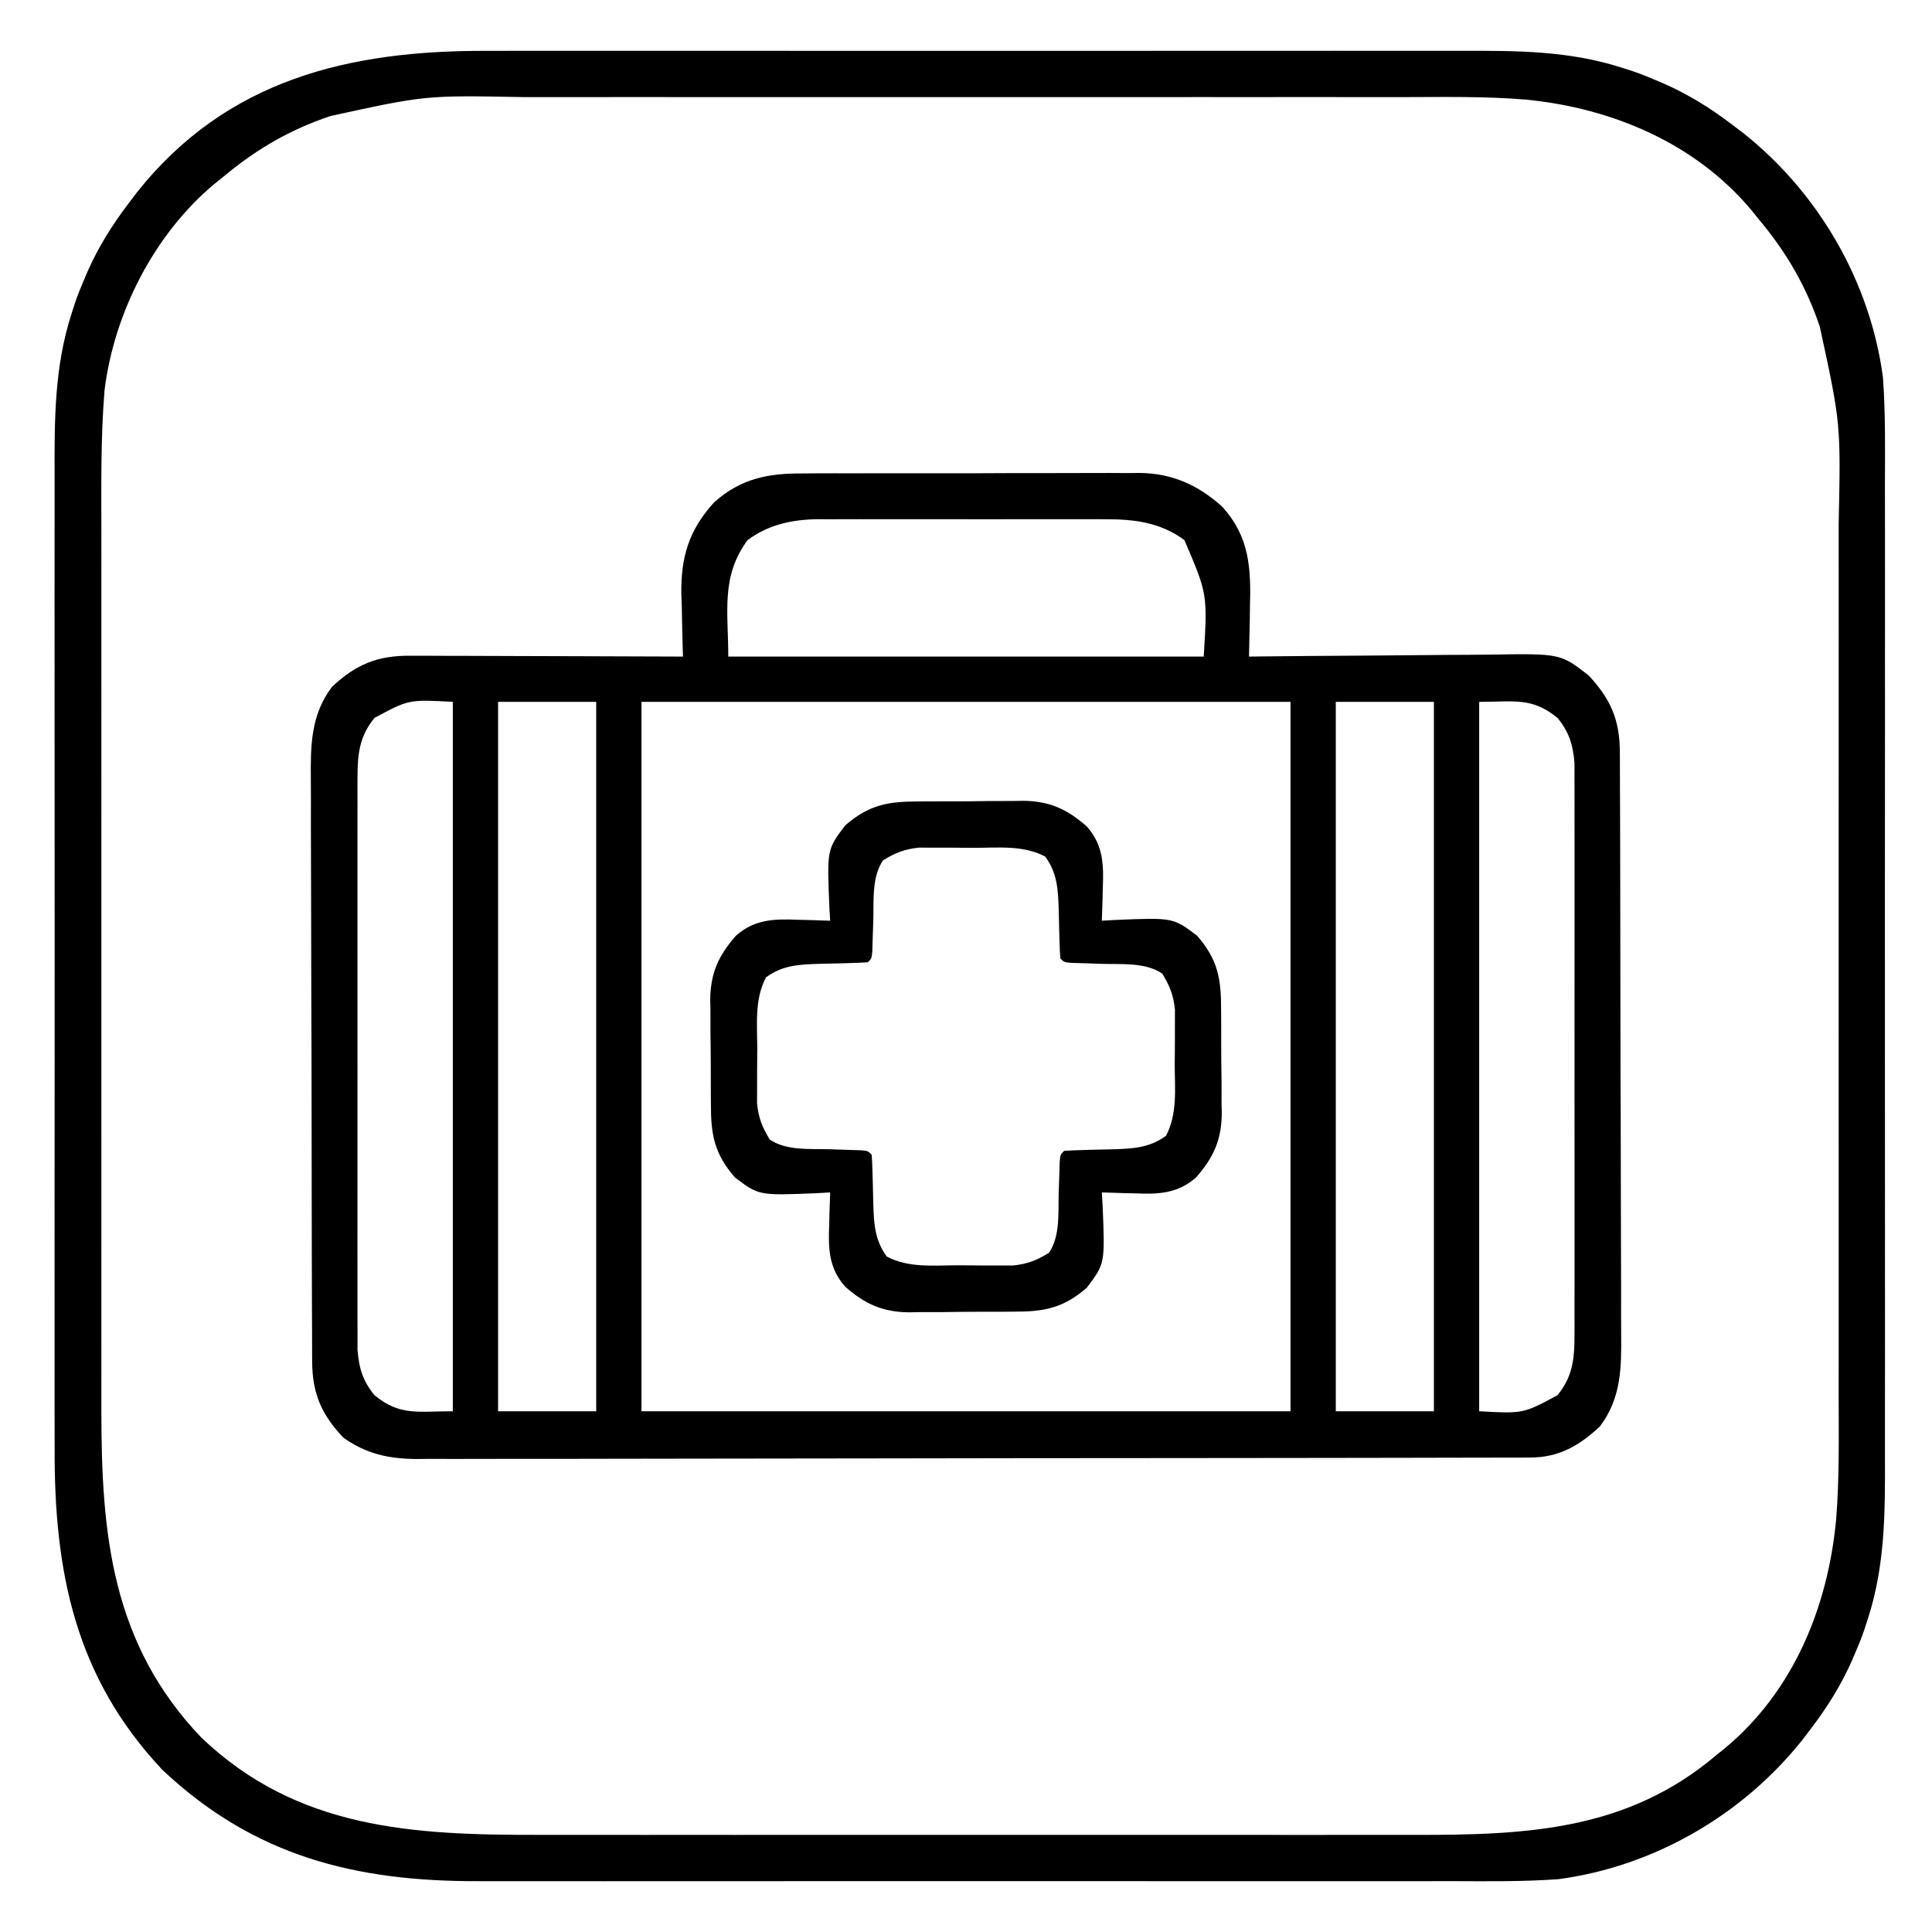
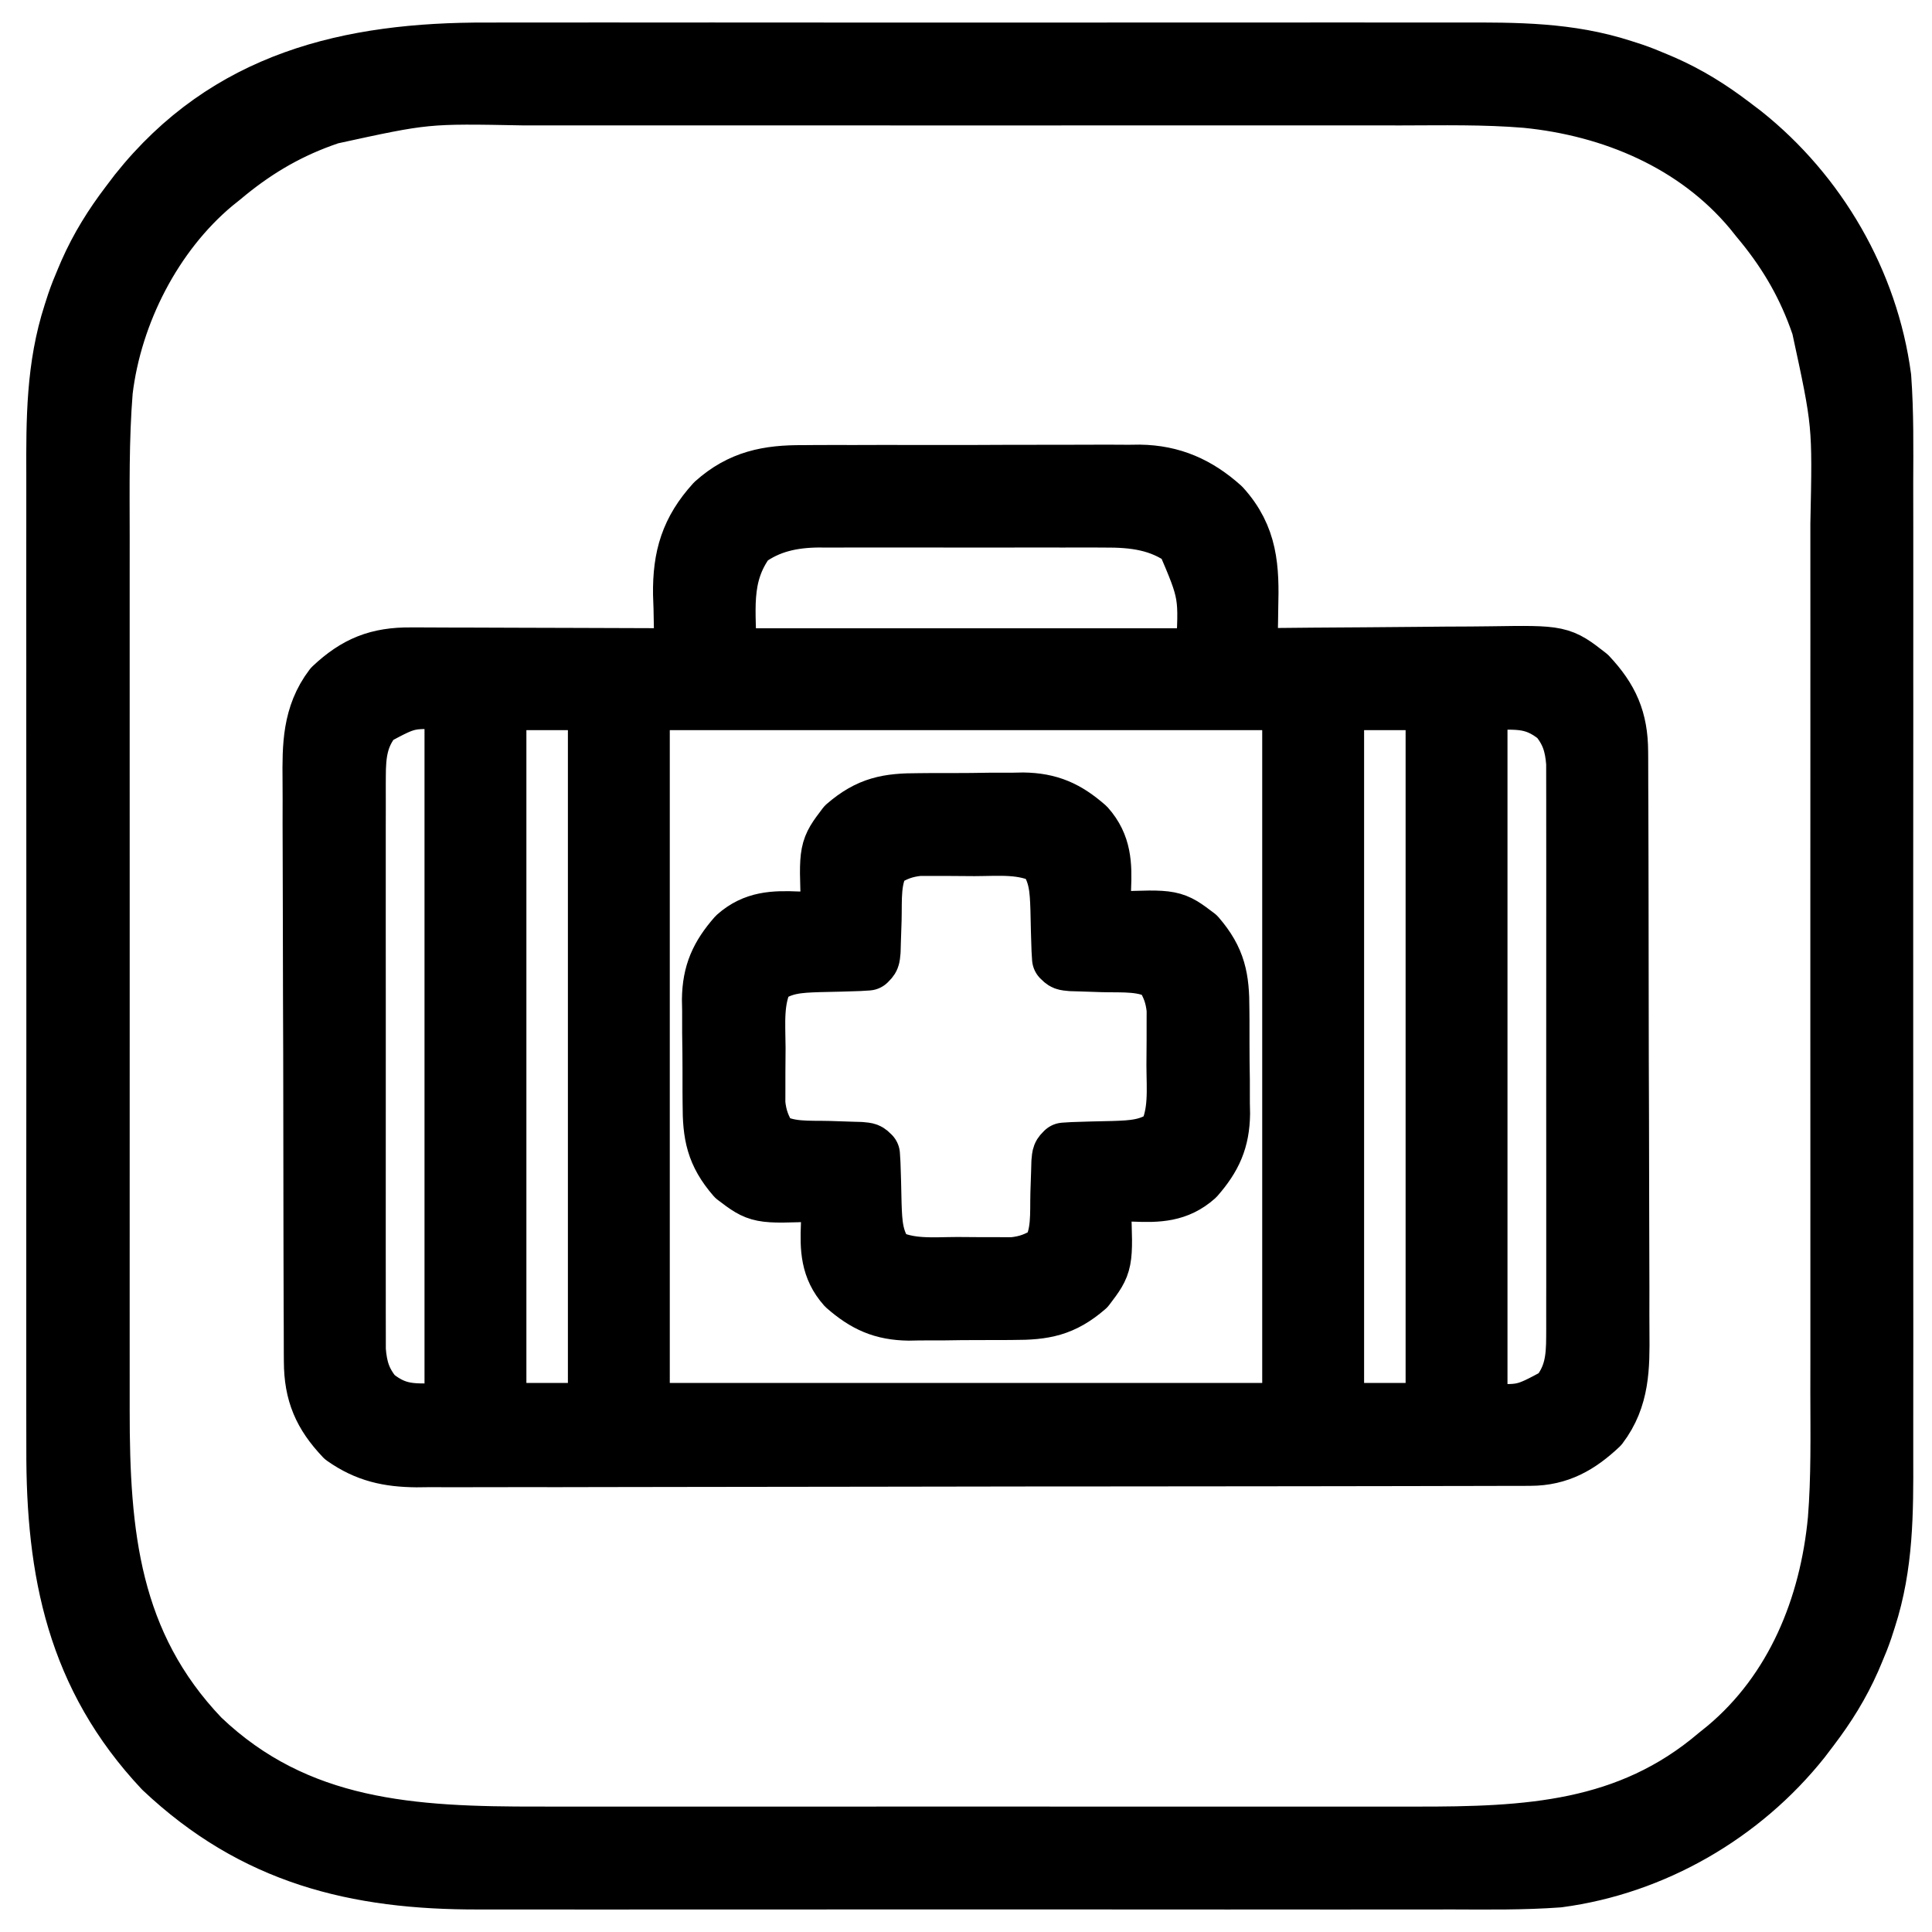
- <svg xmlns="http://www.w3.org/2000/svg" version="1.1" width="512" height="512">
+ <svg xmlns="http://www.w3.org/2000/svg" version="1.1" width="512" height="512" stroke="#000000" stroke-width="15" stroke-linejoin="round">
  <path d="M0 0 C1.039 -0.009 2.077 -0.017 3.147 -0.026 C6.557 -0.049 9.966 -0.042 13.375 -0.033 C15.76 -0.038 18.144 -0.044 20.529 -0.052 C25.518 -0.062 30.506 -0.058 35.495 -0.043 C41.872 -0.026 48.247 -0.049 54.624 -0.084 C59.545 -0.106 64.467 -0.105 69.389 -0.097 C71.739 -0.096 74.089 -0.103 76.44 -0.117 C79.732 -0.135 83.024 -0.12 86.316 -0.098 C87.276 -0.109 88.236 -0.121 89.225 -0.133 C97.878 -0.013 104.66 3.018 111.098 8.783 C118.409 16.834 118.764 25.08 118.473 35.596 C118.455 36.843 118.437 38.09 118.418 39.375 C118.371 42.429 118.306 45.481 118.223 48.533 C119.693 48.517 119.693 48.517 121.193 48.5 C130.461 48.398 139.729 48.323 148.997 48.274 C153.761 48.248 158.525 48.213 163.289 48.156 C167.892 48.102 172.496 48.072 177.1 48.059 C178.85 48.05 180.6 48.032 182.35 48.005 C200.788 47.73 200.788 47.73 208.223 53.533 C214.008 59.707 216.466 65.221 216.497 73.749 C216.502 74.465 216.508 75.181 216.513 75.919 C216.528 78.312 216.529 80.705 216.529 83.099 C216.537 84.817 216.545 86.536 216.555 88.254 C216.576 92.92 216.585 97.585 216.59 102.251 C216.594 105.168 216.6 108.085 216.607 111.002 C216.632 121.187 216.645 131.372 216.648 141.557 C216.652 151.038 216.682 160.519 216.724 170 C216.759 178.149 216.774 186.297 216.775 194.446 C216.775 199.309 216.784 204.172 216.813 209.034 C216.839 213.612 216.841 218.189 216.825 222.767 C216.823 224.442 216.83 226.116 216.846 227.791 C216.927 236.797 216.935 245.023 211.223 252.533 C205.793 257.636 200.38 260.778 192.794 260.794 C191.711 260.801 190.627 260.808 189.51 260.815 C188.326 260.813 187.141 260.81 185.92 260.808 C184.657 260.813 183.394 260.818 182.092 260.823 C178.589 260.838 175.085 260.839 171.581 260.839 C167.801 260.841 164.021 260.854 160.241 260.865 C151.976 260.888 143.712 260.896 135.447 260.901 C130.285 260.904 125.123 260.911 119.961 260.918 C105.665 260.937 91.369 260.954 77.073 260.957 C76.159 260.957 75.244 260.957 74.301 260.957 C72.447 260.958 70.593 260.958 68.738 260.958 C67.357 260.959 67.357 260.959 65.949 260.959 C64.566 260.959 64.566 260.959 63.156 260.96 C48.225 260.963 33.295 260.99 18.364 261.027 C3.03 261.066 -12.305 261.085 -27.639 261.085 C-36.247 261.086 -44.854 261.094 -53.462 261.123 C-60.792 261.148 -68.122 261.155 -75.452 261.14 C-79.19 261.133 -82.928 261.134 -86.666 261.156 C-90.724 261.181 -94.781 261.166 -98.839 261.148 C-100.6 261.168 -100.6 261.168 -102.396 261.188 C-109.82 261.112 -115.629 259.869 -121.777 255.533 C-127.585 249.406 -130.02 243.81 -130.051 235.318 C-130.056 234.602 -130.062 233.886 -130.067 233.148 C-130.082 230.755 -130.083 228.362 -130.083 225.968 C-130.091 224.25 -130.1 222.531 -130.109 220.813 C-130.131 216.147 -130.139 211.482 -130.145 206.816 C-130.148 203.899 -130.154 200.982 -130.162 198.064 C-130.186 187.88 -130.199 177.695 -130.203 167.51 C-130.206 158.029 -130.236 148.548 -130.278 139.067 C-130.313 130.918 -130.328 122.77 -130.329 114.621 C-130.33 109.758 -130.338 104.895 -130.367 100.032 C-130.393 95.455 -130.395 90.878 -130.379 86.3 C-130.377 84.625 -130.384 82.951 -130.4 81.276 C-130.481 72.27 -130.489 64.044 -124.777 56.533 C-118.399 50.54 -112.636 48.22 -103.866 48.306 C-103.085 48.306 -102.304 48.306 -101.499 48.306 C-98.929 48.307 -96.359 48.322 -93.789 48.338 C-92.002 48.342 -90.216 48.345 -88.429 48.347 C-83.736 48.354 -79.042 48.374 -74.349 48.396 C-69.556 48.417 -64.763 48.426 -59.97 48.436 C-50.573 48.457 -41.175 48.491 -31.777 48.533 C-31.816 47.385 -31.816 47.385 -31.856 46.214 C-31.961 42.695 -32.026 39.178 -32.09 35.658 C-32.131 34.454 -32.173 33.25 -32.217 32.01 C-32.351 22.12 -30.233 15.033 -23.527 7.658 C-16.474 1.354 -9.236 -0.063 0 0 Z M-14.652 17.658 C-21.796 27.324 -19.777 36.635 -19.777 48.533 C21.803 48.533 63.383 48.533 106.223 48.533 C107.233 31.98 107.233 31.98 101.098 17.658 C94.703 12.932 87.662 12.087 79.899 12.145 C79.014 12.14 78.13 12.135 77.219 12.129 C74.325 12.116 71.43 12.125 68.535 12.135 C66.507 12.133 64.479 12.13 62.451 12.126 C58.211 12.122 53.971 12.128 49.732 12.142 C44.315 12.159 38.899 12.15 33.482 12.132 C29.297 12.121 25.112 12.124 20.927 12.132 C18.931 12.134 16.934 12.132 14.937 12.125 C12.14 12.117 9.344 12.129 6.547 12.145 C5.733 12.139 4.92 12.133 4.081 12.127 C-2.809 12.202 -9.044 13.513 -14.652 17.658 Z M-113.527 64.783 C-117.473 69.606 -118.027 74.261 -118.031 80.365 C-118.034 81.027 -118.037 81.69 -118.041 82.372 C-118.048 84.578 -118.042 86.784 -118.036 88.99 C-118.039 90.578 -118.042 92.165 -118.047 93.752 C-118.056 98.054 -118.052 102.355 -118.046 106.657 C-118.041 111.162 -118.045 115.668 -118.049 120.173 C-118.052 127.739 -118.047 135.305 -118.038 142.87 C-118.027 151.612 -118.03 160.355 -118.041 169.097 C-118.051 176.608 -118.052 184.119 -118.047 191.63 C-118.044 196.113 -118.043 200.597 -118.05 205.081 C-118.055 209.296 -118.051 213.512 -118.04 217.728 C-118.037 219.273 -118.038 220.819 -118.042 222.364 C-118.048 224.477 -118.041 226.589 -118.031 228.702 C-118.03 229.883 -118.03 231.065 -118.029 232.282 C-117.652 237.146 -116.623 240.5 -113.527 244.283 C-106.759 249.821 -102.106 248.533 -92.777 248.533 C-92.777 186.493 -92.777 124.453 -92.777 60.533 C-104.432 59.89 -104.432 59.89 -113.527 64.783 Z M-80.777 60.533 C-80.777 122.573 -80.777 184.613 -80.777 248.533 C-72.197 248.533 -63.617 248.533 -54.777 248.533 C-54.777 186.493 -54.777 124.453 -54.777 60.533 C-63.357 60.533 -71.937 60.533 -80.777 60.533 Z M-42.777 60.533 C-42.777 122.573 -42.777 184.613 -42.777 248.533 C13.983 248.533 70.743 248.533 129.223 248.533 C129.223 186.493 129.223 124.453 129.223 60.533 C72.463 60.533 15.703 60.533 -42.777 60.533 Z M141.223 60.533 C141.223 122.573 141.223 184.613 141.223 248.533 C149.803 248.533 158.383 248.533 167.223 248.533 C167.223 186.493 167.223 124.453 167.223 60.533 C158.643 60.533 150.063 60.533 141.223 60.533 Z M179.223 60.533 C179.223 122.573 179.223 184.613 179.223 248.533 C190.878 249.177 190.878 249.177 199.973 244.283 C203.919 239.461 204.473 234.806 204.477 228.702 C204.48 228.04 204.483 227.377 204.486 226.695 C204.494 224.489 204.488 222.283 204.482 220.076 C204.484 218.489 204.488 216.902 204.492 215.315 C204.501 211.013 204.498 206.712 204.492 202.41 C204.486 197.905 204.491 193.399 204.494 188.894 C204.498 181.328 204.493 173.762 204.484 166.197 C204.473 157.454 204.476 148.712 204.487 139.97 C204.496 132.459 204.498 124.948 204.492 117.437 C204.489 112.954 204.489 108.47 204.495 103.986 C204.501 99.771 204.497 95.555 204.486 91.339 C204.483 89.794 204.484 88.248 204.488 86.703 C204.494 84.59 204.487 82.478 204.477 80.365 C204.476 79.183 204.475 78.002 204.475 76.785 C204.098 71.921 203.068 68.567 199.973 64.783 C193.205 59.246 188.552 60.533 179.223 60.533 Z " fill="#000000" transform="translate(212.7771,125.4666)" />
  <path d="M0 0 C3.782 0.009 7.564 -0.005 11.346 -0.016 C18.732 -0.034 26.118 -0.03 33.504 -0.018 C39.513 -0.009 45.522 -0.008 51.53 -0.012 C52.389 -0.013 53.248 -0.014 54.133 -0.014 C55.878 -0.016 57.623 -0.017 59.368 -0.018 C75.689 -0.029 92.011 -0.016 108.333 0.005 C122.305 0.023 136.277 0.02 150.249 0.001 C166.517 -0.02 182.785 -0.028 199.052 -0.016 C200.791 -0.015 202.529 -0.014 204.267 -0.012 C205.122 -0.012 205.977 -0.011 206.858 -0.01 C212.852 -0.007 218.846 -0.013 224.84 -0.022 C232.155 -0.034 239.47 -0.03 246.786 -0.009 C250.511 0.001 254.235 0.006 257.96 -0.008 C272.718 -0.056 286.731 -0.069 300.899 4.523 C301.819 4.82 302.738 5.117 303.686 5.423 C305.742 6.125 307.719 6.909 309.711 7.773 C310.411 8.07 311.11 8.368 311.831 8.674 C318.379 11.56 324.201 15.191 329.899 19.523 C331.426 20.683 331.426 20.683 332.985 21.867 C352.894 37.714 366.53 61.207 369.899 86.523 C370.583 95.87 370.455 105.258 370.422 114.624 C370.412 118.406 370.427 122.188 370.437 125.97 C370.455 133.356 370.451 140.742 370.44 148.129 C370.431 154.137 370.43 160.146 370.434 166.155 C370.435 167.013 370.435 167.872 370.436 168.757 C370.437 170.502 370.438 172.247 370.44 173.992 C370.451 190.314 370.438 206.635 370.416 222.957 C370.399 236.929 370.402 250.901 370.42 264.873 C370.442 281.141 370.45 297.409 370.438 313.677 C370.436 315.415 370.435 317.153 370.434 318.891 C370.433 320.174 370.433 320.174 370.432 321.482 C370.429 327.476 370.434 333.47 370.444 339.464 C370.455 346.779 370.452 354.095 370.431 361.41 C370.42 365.135 370.416 368.859 370.429 372.584 C370.478 387.342 370.491 401.356 365.899 415.523 C365.602 416.443 365.305 417.363 364.998 418.31 C364.297 420.366 363.513 422.343 362.649 424.335 C362.351 425.035 362.054 425.735 361.748 426.455 C358.862 433.004 355.231 438.825 350.899 444.523 C349.739 446.05 349.739 446.05 348.555 447.609 C332.708 467.518 309.214 481.154 283.899 484.523 C274.552 485.207 265.164 485.079 255.797 485.046 C252.015 485.037 248.234 485.051 244.452 485.062 C237.065 485.079 229.679 485.076 222.293 485.064 C216.284 485.055 210.276 485.054 204.267 485.058 C202.979 485.059 202.979 485.059 201.665 485.06 C199.92 485.061 198.175 485.063 196.43 485.064 C180.108 485.075 163.786 485.062 147.464 485.041 C133.492 485.023 119.52 485.026 105.548 485.044 C89.28 485.066 73.013 485.074 56.745 485.062 C55.007 485.061 53.269 485.059 51.53 485.058 C50.675 485.058 49.82 485.057 48.94 485.056 C42.946 485.053 36.952 485.059 30.958 485.068 C23.642 485.079 16.327 485.076 9.011 485.055 C5.287 485.045 1.562 485.04 -2.162 485.054 C-34.975 485.161 -61.801 478.438 -86.101 455.523 C-109.168 430.973 -114.742 403.165 -114.624 370.422 C-114.615 366.64 -114.629 362.858 -114.64 359.076 C-114.658 351.69 -114.654 344.303 -114.642 336.917 C-114.633 330.909 -114.632 324.9 -114.637 318.891 C-114.637 318.032 -114.638 317.174 -114.638 316.289 C-114.64 314.544 -114.641 312.799 -114.642 311.054 C-114.654 294.732 -114.641 278.41 -114.619 262.089 C-114.601 248.116 -114.604 234.144 -114.623 220.172 C-114.644 203.905 -114.653 187.637 -114.64 171.369 C-114.639 169.631 -114.638 167.893 -114.637 166.155 C-114.636 164.872 -114.636 164.872 -114.635 163.564 C-114.631 157.57 -114.637 151.576 -114.647 145.582 C-114.658 138.266 -114.655 130.951 -114.633 123.636 C-114.623 119.911 -114.619 116.186 -114.632 112.462 C-114.681 97.704 -114.694 83.69 -110.101 69.523 C-109.804 68.603 -109.507 67.683 -109.201 66.735 C-108.5 64.68 -107.716 62.702 -106.851 60.71 C-106.554 60.011 -106.257 59.311 -105.95 58.591 C-103.064 52.042 -99.434 46.221 -95.101 40.523 C-94.328 39.505 -93.554 38.486 -92.758 37.437 C-68.94 7.515 -36.565 -0.131 0 0 Z M-41.539 17.273 C-42.281 17.535 -43.024 17.798 -43.789 18.068 C-53.702 21.685 -62.038 26.746 -70.101 33.523 C-70.841 34.117 -71.581 34.711 -72.344 35.324 C-88.255 48.62 -98.941 69.566 -101.413 90.116 C-102.448 102.981 -102.241 115.879 -102.231 128.777 C-102.232 131.534 -102.234 134.292 -102.236 137.05 C-102.24 143.735 -102.24 150.421 -102.237 157.107 C-102.234 162.545 -102.234 167.983 -102.235 173.421 C-102.235 174.198 -102.235 174.975 -102.236 175.775 C-102.236 177.353 -102.236 178.932 -102.237 180.51 C-102.239 195.278 -102.236 210.046 -102.231 224.814 C-102.226 237.46 -102.227 250.106 -102.232 262.752 C-102.237 277.471 -102.239 292.189 -102.236 306.908 C-102.236 308.48 -102.235 310.052 -102.235 311.624 C-102.235 312.398 -102.235 313.171 -102.235 313.968 C-102.234 319.394 -102.235 324.82 -102.238 330.245 C-102.24 336.866 -102.24 343.486 -102.234 350.107 C-102.232 353.479 -102.231 356.851 -102.234 360.223 C-102.259 393.083 -99.556 422.056 -75.746 446.999 C-50.275 471.304 -19.645 472.837 13.727 472.782 C16.498 472.783 19.27 472.788 22.041 472.792 C28.746 472.801 35.452 472.799 42.157 472.793 C47.613 472.789 53.069 472.788 58.525 472.791 C59.306 472.791 60.086 472.791 60.891 472.791 C62.477 472.792 64.063 472.793 65.65 472.793 C80.478 472.799 95.306 472.793 110.134 472.782 C122.82 472.773 135.506 472.774 148.192 472.784 C162.972 472.794 177.752 472.799 192.532 472.792 C194.112 472.792 195.692 472.791 197.272 472.791 C198.438 472.79 198.438 472.79 199.627 472.79 C205.068 472.788 210.509 472.791 215.95 472.795 C222.593 472.801 229.236 472.8 235.879 472.789 C239.26 472.784 242.64 472.783 246.021 472.788 C275.639 472.833 302.313 471.615 325.899 451.523 C326.636 450.93 327.373 450.337 328.133 449.726 C346.294 434.571 355.322 412.281 357.493 389.223 C358.384 378.103 358.176 366.927 358.157 355.781 C358.159 353.03 358.164 350.28 358.168 347.53 C358.177 340.88 358.175 334.23 358.169 327.58 C358.165 322.168 358.164 316.757 358.166 311.345 C358.167 310.183 358.167 310.183 358.167 308.997 C358.168 307.423 358.169 305.849 358.169 304.275 C358.175 289.564 358.168 274.853 358.158 260.142 C358.149 247.56 358.15 234.978 358.159 222.396 C358.17 207.732 358.174 193.069 358.168 178.405 C358.168 176.837 358.167 175.269 358.166 173.701 C358.166 172.93 358.166 172.159 358.165 171.364 C358.164 165.968 358.167 160.572 358.171 155.176 C358.177 148.587 358.175 141.998 358.165 135.409 C358.16 132.056 358.158 128.704 358.164 125.352 C358.733 98.781 358.733 98.781 353.149 73.023 C352.886 72.285 352.624 71.547 352.354 70.787 C348.725 60.901 343.662 52.57 336.899 44.523 C336.304 43.783 335.71 43.043 335.098 42.281 C320.183 24.433 298.103 15.182 275.383 12.928 C264.313 12.001 253.17 12.246 242.071 12.264 C239.299 12.262 236.528 12.258 233.756 12.253 C227.051 12.245 220.346 12.246 213.64 12.252 C208.184 12.257 202.728 12.257 197.272 12.255 C196.492 12.255 195.711 12.255 194.907 12.254 C193.32 12.254 191.734 12.253 190.148 12.252 C175.319 12.247 160.491 12.253 145.663 12.264 C132.977 12.273 120.292 12.271 107.606 12.262 C92.826 12.251 78.046 12.247 63.266 12.253 C61.685 12.254 60.105 12.255 58.525 12.255 C57.36 12.256 57.36 12.256 56.17 12.256 C50.729 12.258 45.288 12.255 39.847 12.25 C33.204 12.245 26.561 12.246 19.918 12.257 C16.538 12.262 13.157 12.263 9.777 12.258 C-16.274 11.76 -16.274 11.76 -41.539 17.273 Z " fill="#000000" transform="translate(129.1013,13.4771)" />
  <path d="M0 0 C0.99 -0.009 1.98 -0.017 2.999 -0.026 C5.085 -0.037 7.171 -0.038 9.257 -0.03 C12.429 -0.023 15.598 -0.07 18.77 -0.121 C20.805 -0.126 22.84 -0.127 24.875 -0.125 C25.813 -0.143 26.751 -0.162 27.717 -0.181 C34.731 -0.083 39.284 1.986 44.57 6.602 C48.965 11.535 49.083 16.765 48.82 23.039 C48.802 23.866 48.784 24.693 48.766 25.545 C48.719 27.564 48.647 29.583 48.57 31.602 C50.363 31.497 50.363 31.497 52.191 31.391 C67.466 30.763 67.466 30.763 73.844 35.605 C79.294 41.906 80.188 46.915 80.172 55.031 C80.18 56.021 80.189 57.011 80.198 58.031 C80.209 60.117 80.21 62.203 80.202 64.289 C80.195 67.461 80.242 70.629 80.293 73.801 C80.298 75.836 80.299 77.871 80.297 79.906 C80.315 80.844 80.334 81.782 80.353 82.748 C80.255 89.762 78.186 94.315 73.57 99.602 C68.636 103.996 63.407 104.114 57.133 103.852 C56.306 103.834 55.479 103.815 54.627 103.797 C52.608 103.75 50.589 103.678 48.57 103.602 C48.675 105.394 48.675 105.394 48.781 107.223 C49.409 122.497 49.409 122.497 44.566 128.875 C38.265 134.325 33.257 135.219 25.141 135.203 C24.151 135.212 23.161 135.22 22.141 135.229 C20.055 135.241 17.969 135.242 15.883 135.233 C12.711 135.227 9.543 135.274 6.371 135.324 C4.336 135.329 2.301 135.33 0.266 135.328 C-0.672 135.347 -1.61 135.365 -2.576 135.384 C-9.59 135.287 -14.143 133.217 -19.43 128.602 C-23.824 123.668 -23.943 118.439 -23.68 112.164 C-23.662 111.337 -23.644 110.51 -23.625 109.658 C-23.578 107.639 -23.507 105.62 -23.43 103.602 C-25.222 103.706 -25.222 103.706 -27.051 103.812 C-42.325 104.44 -42.325 104.44 -48.703 99.598 C-54.153 93.297 -55.047 88.288 -55.031 80.172 C-55.04 79.182 -55.048 78.192 -55.057 77.173 C-55.069 75.087 -55.07 73.001 -55.061 70.915 C-55.055 67.742 -55.102 64.574 -55.152 61.402 C-55.157 59.367 -55.158 57.332 -55.156 55.297 C-55.175 54.359 -55.193 53.421 -55.212 52.455 C-55.115 45.441 -53.045 40.888 -48.43 35.602 C-43.496 31.207 -38.267 31.089 -31.992 31.352 C-31.165 31.37 -30.338 31.388 -29.486 31.406 C-27.467 31.453 -25.448 31.525 -23.43 31.602 C-23.499 30.407 -23.569 29.212 -23.641 27.98 C-24.268 12.706 -24.268 12.706 -19.426 6.328 C-13.125 0.878 -8.116 -0.016 0 0 Z M-9.43 15.602 C-12.425 20.107 -11.847 26.111 -11.992 31.352 C-12.052 33.263 -12.115 35.175 -12.184 37.086 C-12.208 37.929 -12.231 38.771 -12.256 39.64 C-12.43 41.602 -12.43 41.602 -13.43 42.602 C-14.92 42.722 -16.415 42.781 -17.91 42.812 C-18.827 42.841 -19.744 42.869 -20.689 42.898 C-22.622 42.95 -24.554 42.994 -26.486 43.031 C-31.765 43.208 -36.005 43.398 -40.43 46.602 C-43.489 52.416 -42.765 58.93 -42.745 65.321 C-42.742 67.529 -42.766 69.736 -42.791 71.943 C-42.793 73.359 -42.794 74.775 -42.793 76.191 C-42.796 77.469 -42.799 78.746 -42.802 80.062 C-42.398 83.904 -41.436 86.322 -39.43 89.602 C-34.924 92.597 -28.92 92.019 -23.68 92.164 C-21.768 92.224 -19.857 92.287 -17.945 92.355 C-16.681 92.391 -16.681 92.391 -15.392 92.428 C-13.43 92.602 -13.43 92.602 -12.43 93.602 C-12.309 95.092 -12.25 96.587 -12.219 98.082 C-12.19 98.999 -12.162 99.916 -12.133 100.861 C-12.081 102.793 -12.037 104.726 -12 106.658 C-11.823 111.937 -11.634 116.177 -8.43 120.602 C-2.616 123.66 3.899 122.936 10.29 122.917 C12.498 122.914 14.704 122.938 16.912 122.963 C18.328 122.965 19.744 122.966 21.16 122.965 C22.438 122.968 23.715 122.971 25.031 122.974 C28.873 122.57 31.29 121.608 34.57 119.602 C37.566 115.096 36.988 109.092 37.133 103.852 C37.192 101.94 37.256 100.028 37.324 98.117 C37.36 96.853 37.36 96.853 37.397 95.563 C37.57 93.602 37.57 93.602 38.57 92.602 C40.061 92.481 41.556 92.422 43.051 92.391 C43.968 92.362 44.885 92.334 45.83 92.305 C47.762 92.253 49.695 92.209 51.627 92.172 C56.905 91.995 61.145 91.806 65.57 88.602 C68.629 82.787 67.905 76.273 67.886 69.882 C67.883 67.674 67.906 65.468 67.932 63.26 C67.934 61.844 67.935 60.428 67.934 59.012 C67.937 57.734 67.94 56.457 67.943 55.141 C67.538 51.299 66.577 48.882 64.57 45.602 C60.064 42.606 54.061 43.184 48.82 43.039 C46.909 42.979 44.997 42.916 43.086 42.848 C42.243 42.824 41.4 42.8 40.532 42.775 C38.57 42.602 38.57 42.602 37.57 41.602 C37.45 40.111 37.391 38.616 37.359 37.121 C37.331 36.204 37.303 35.287 37.273 34.342 C37.222 32.41 37.177 30.477 37.141 28.545 C36.964 23.266 36.774 19.026 33.57 14.602 C27.756 11.543 21.242 12.267 14.851 12.286 C12.643 12.289 10.436 12.266 8.229 12.24 C6.813 12.238 5.396 12.237 3.98 12.238 C2.703 12.235 1.426 12.232 0.11 12.229 C-3.732 12.633 -6.15 13.595 -9.43 15.602 Z " fill="#000000" transform="translate(243.4297,212.3984)" />
</svg>
